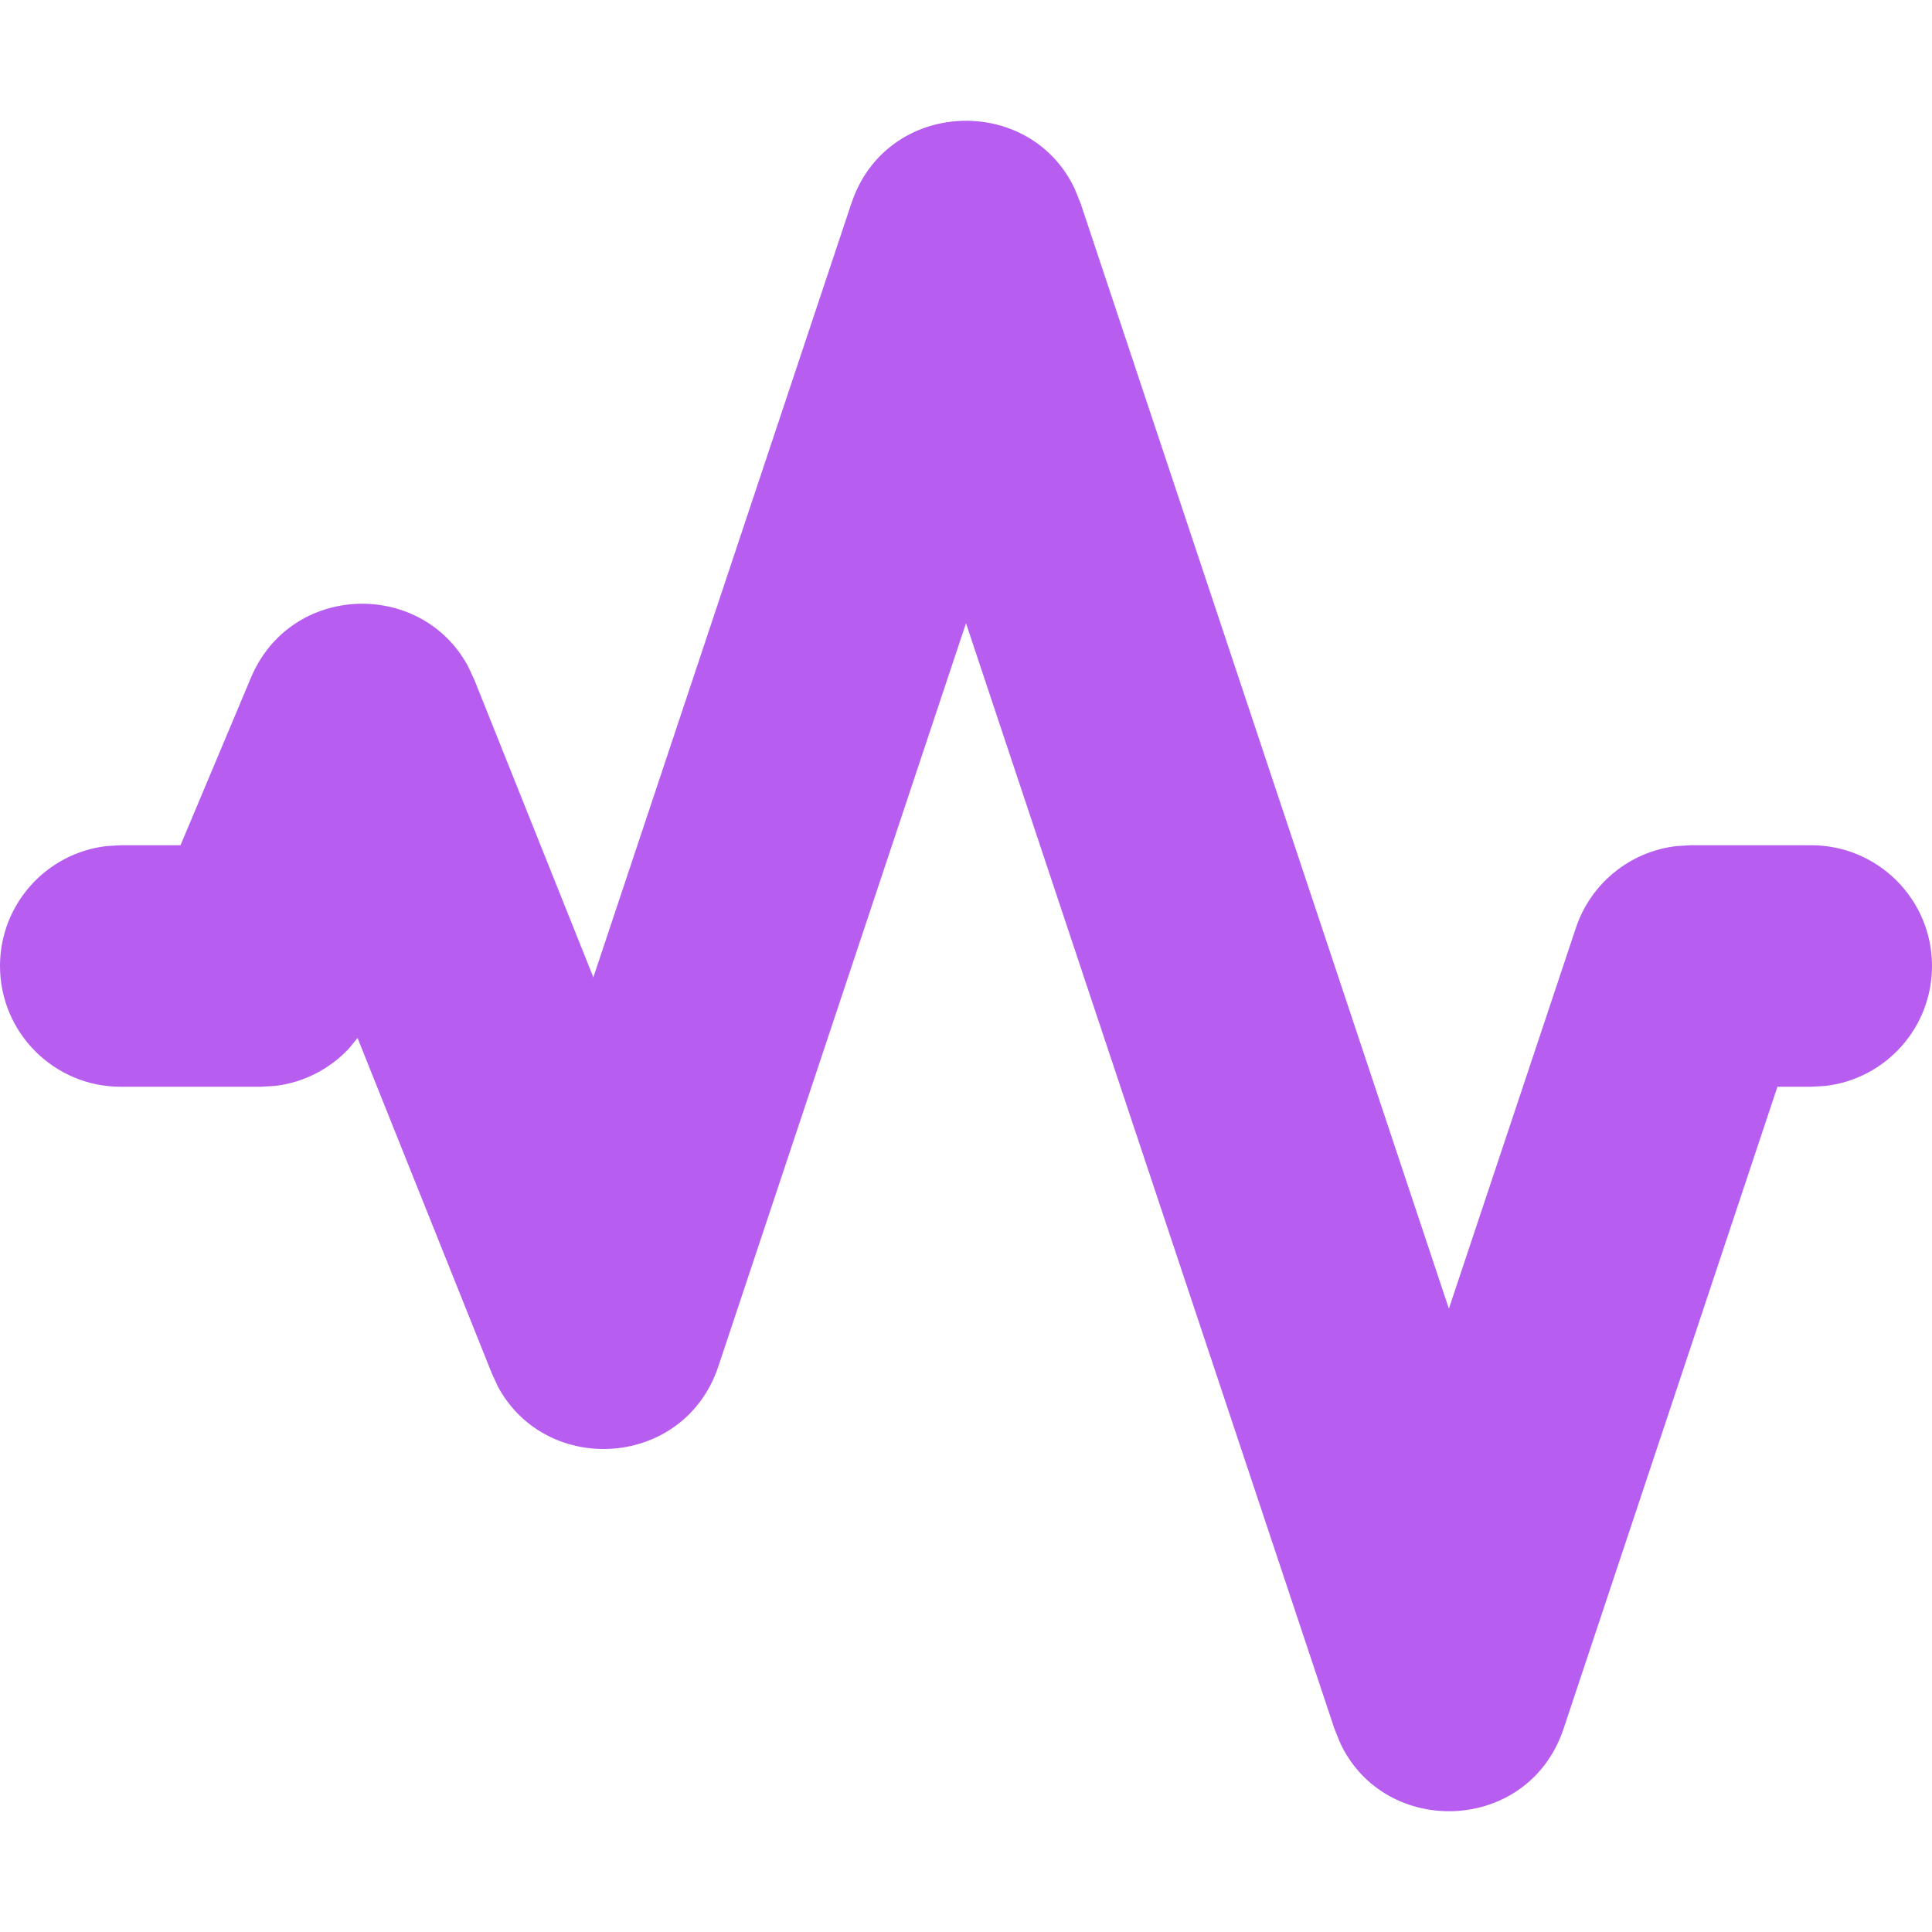
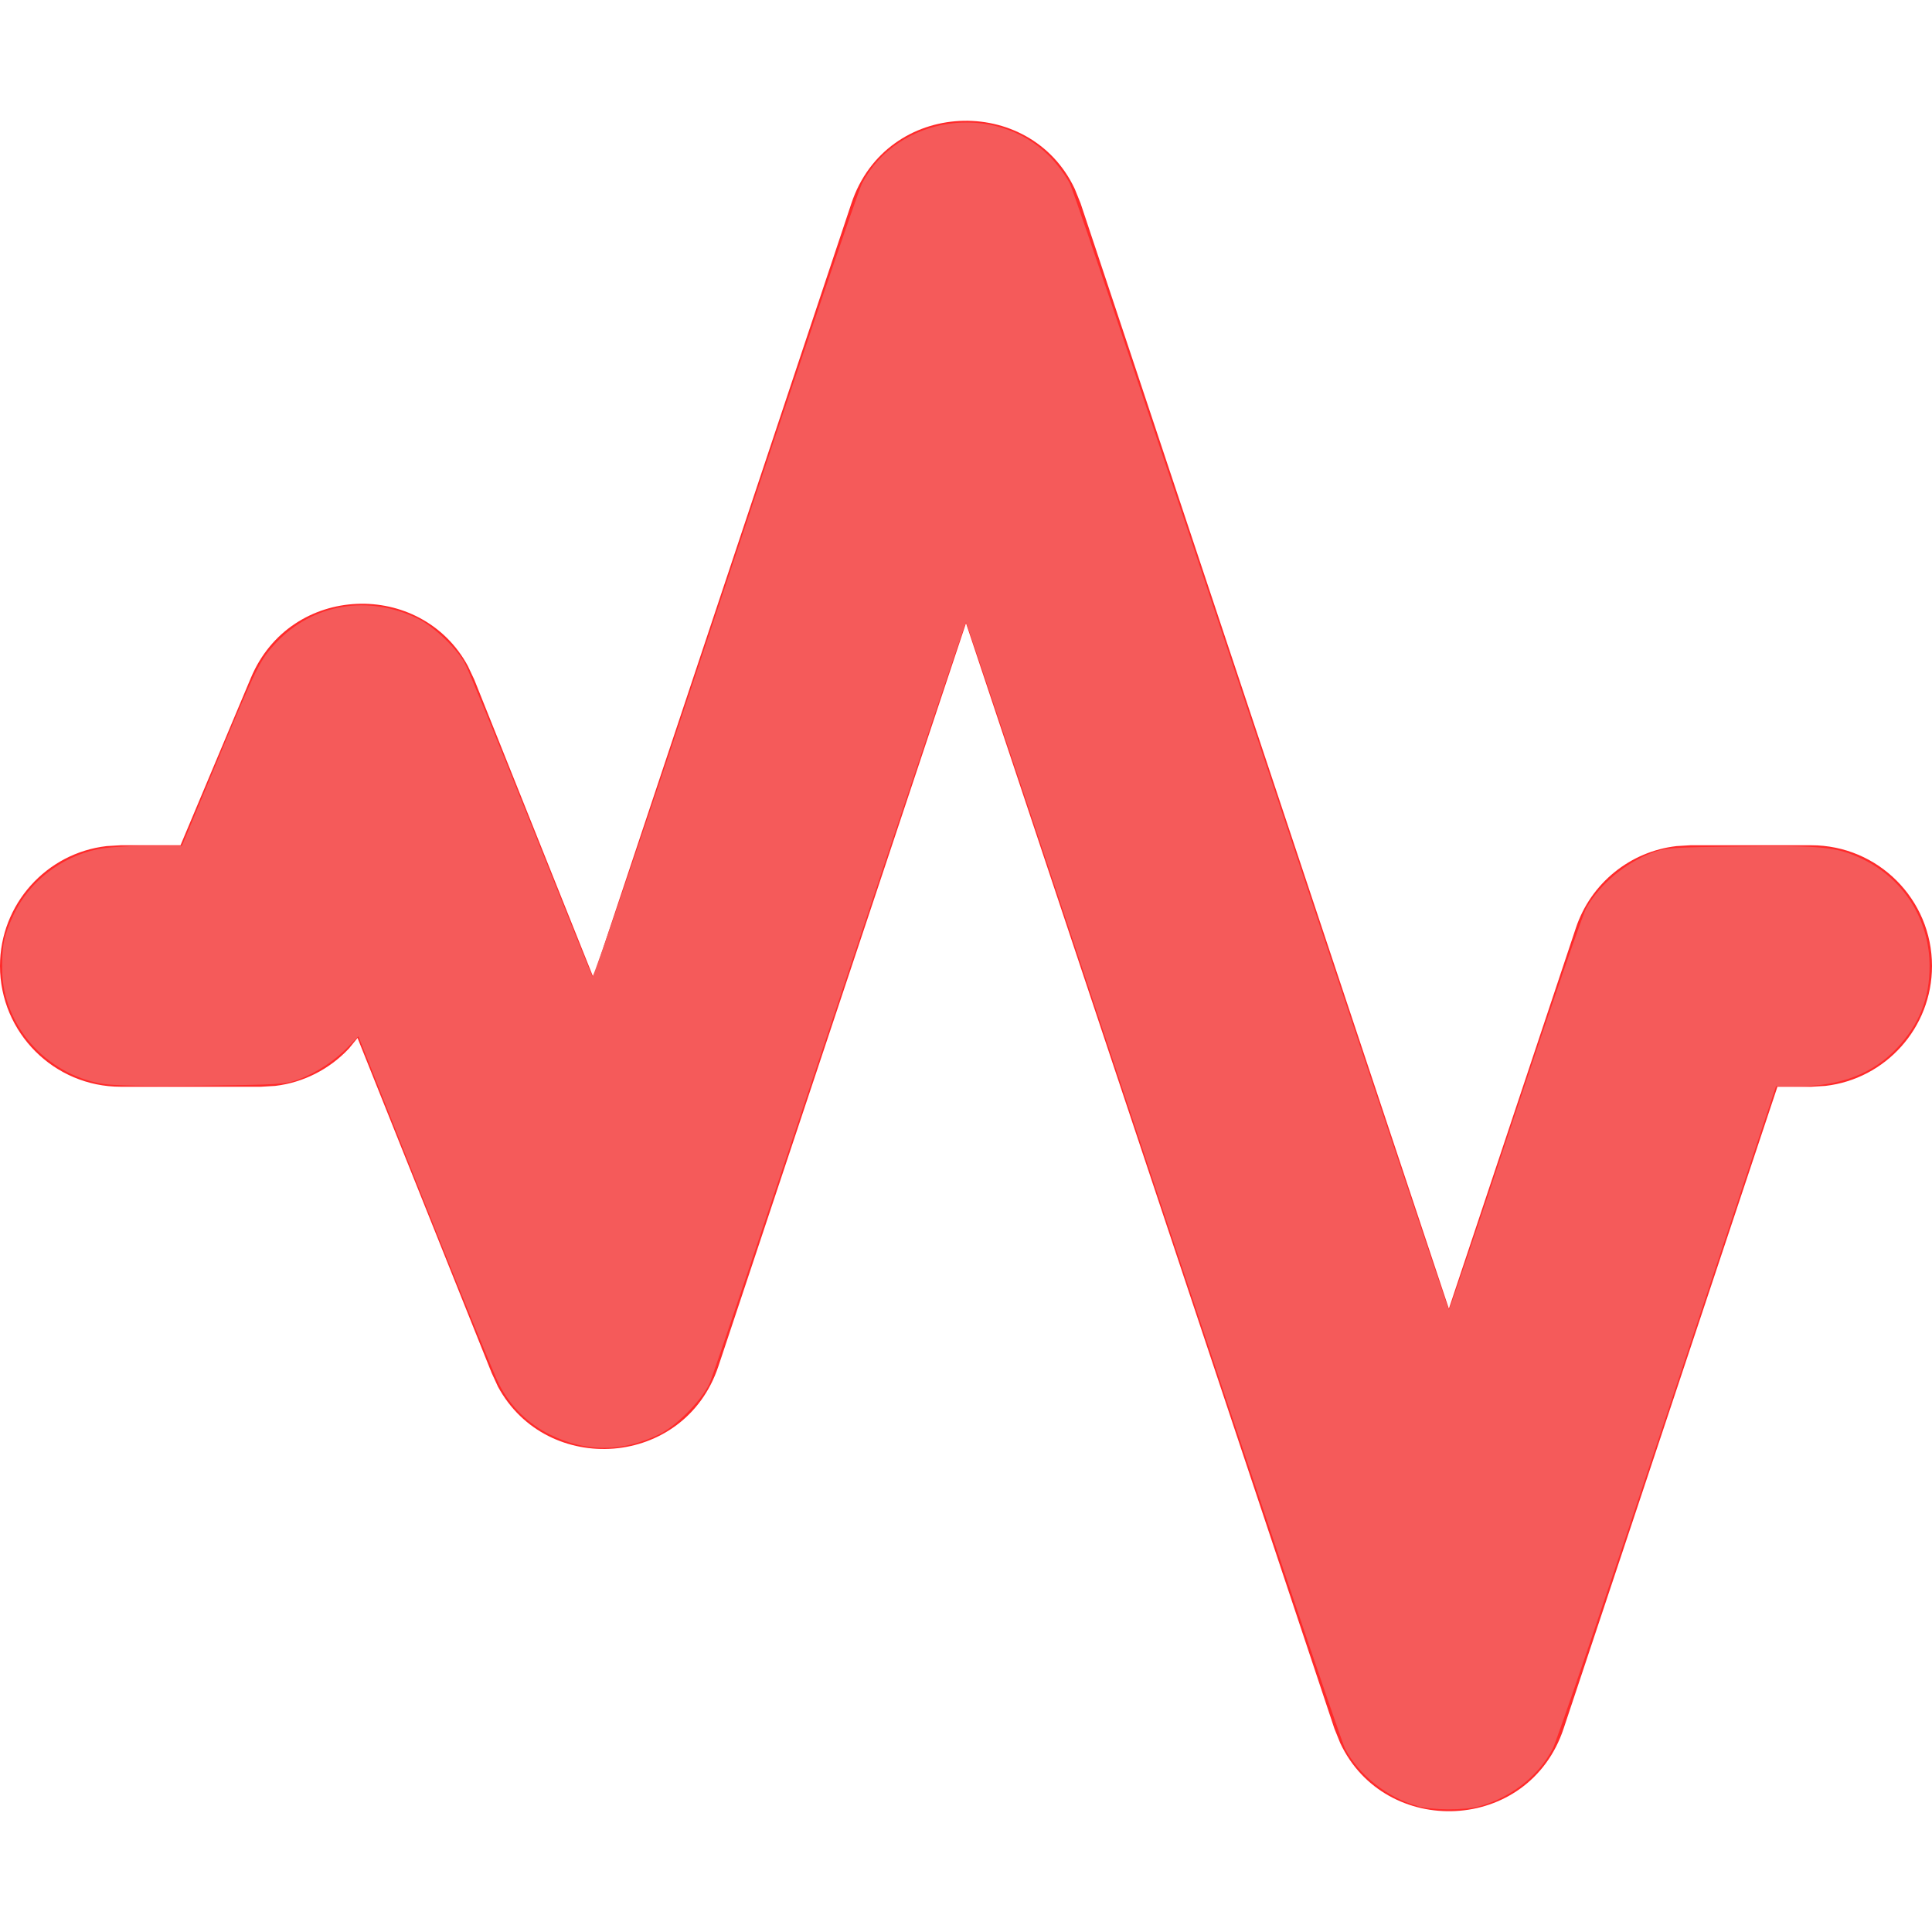
<svg xmlns="http://www.w3.org/2000/svg" width="16px" height="16px" viewBox="0 0 16 16" version="1.1" id="svg65">
  <defs id="defs69" />
-   <path fill="#000000" fill-rule="evenodd" d="M7.051,1.684 C7.341,0.814 8.53,0.774 8.901,1.565 L8.949,1.684 L11.999,10.838 L13.051,7.684 C13.175,7.313 13.502,7.051 13.884,7.007 L14,7 L15,7 C15.552,7 16,7.448 16,8 C16,8.513 15.614,8.936 15.117,8.993 L15,9 L14.72,9 L12.949,14.316 C12.659,15.186 11.47,15.226 11.099,14.435 L11.051,14.316 L8,5.161 L5.949,11.316 C5.667,12.16 4.528,12.231 4.124,11.484 L4.072,11.371 L2.961,8.596 L2.89,8.683 C2.731,8.853 2.515,8.965 2.279,8.993 L2.16,9 L1,9 C0.448,9 -1e-06,8.552 -1e-06,8 C-1e-06,7.487 0.386,7.064 0.883,7.007 L1,7 L1.495,7 L2.078,5.613 C2.408,4.827 3.487,4.799 3.875,5.516 L3.928,5.629 L4.914,8.094 L7.051,1.684 Z" id="path63" style="fill:#b75def;fill-opacity:1" />
+   <path fill="#000000" fill-rule="evenodd" d="M7.051,1.684 C7.341,0.814 8.53,0.774 8.901,1.565 L8.949,1.684 L11.999,10.838 L13.051,7.684 C13.175,7.313 13.502,7.051 13.884,7.007 L14,7 L15,7 C15.552,7 16,7.448 16,8 C16,8.513 15.614,8.936 15.117,8.993 L15,9 L14.72,9 L12.949,14.316 C12.659,15.186 11.47,15.226 11.099,14.435 L11.051,14.316 L8,5.161 L5.949,11.316 C5.667,12.16 4.528,12.231 4.124,11.484 L4.072,11.371 L2.961,8.596 L2.89,8.683 C2.731,8.853 2.515,8.965 2.279,8.993 L2.16,9 L1,9 C0.448,9 -1e-06,8.552 -1e-06,8 C-1e-06,7.487 0.386,7.064 0.883,7.007 L1,7 L1.495,7 L2.078,5.613 C2.408,4.827 3.487,4.799 3.875,5.516 L3.928,5.629 L4.914,8.094 L7.051,1.684 Z" id="path63" style="fill:#ff2a2a;fill-opacity:1" />
+   <path style="fill:#f55a5a;stroke-width:0.02;fill-opacity:1" d="M 11.738,14.956 C 11.489,14.887 11.255,14.702 11.14,14.483 11.106,14.418 10.388,12.292 9.544,9.759 8.7,7.225 8.005,5.153 8,5.153 c -0.005,0 -0.474,1.394 -1.042,3.099 -0.568,1.704 -1.055,3.147 -1.083,3.207 -0.067,0.142 -0.276,0.352 -0.417,0.42 -0.308,0.148 -0.604,0.149 -0.903,0.002 -0.181,-0.089 -0.326,-0.232 -0.42,-0.413 -0.039,-0.075 -0.318,-0.756 -0.619,-1.511 L 2.968,8.582 2.884,8.669 C 2.776,8.783 2.62,8.885 2.473,8.939 2.361,8.98 2.318,8.983 1.669,8.991 1.204,8.996 0.939,8.991 0.847,8.975 0.378,8.896 0.021,8.488 0.018,8.028 0.016,7.828 0.032,7.75 0.11,7.581 0.234,7.308 0.501,7.098 0.803,7.034 0.882,7.017 1.052,7.005 1.222,7.005 L 1.507,7.004 1.772,6.369 C 2.131,5.507 2.15,5.469 2.286,5.323 2.588,5 3.05,4.922 3.462,5.124 3.589,5.186 3.775,5.362 3.847,5.488 3.875,5.536 4.121,6.135 4.394,6.818 4.667,7.5 4.897,8.071 4.906,8.087 4.915,8.103 5.336,6.868 6,4.875 6.593,3.093 7.106,1.582 7.14,1.517 7.433,0.958 8.237,0.84 8.689,1.291 c 0.06,0.06 0.137,0.162 0.17,0.227 0.034,0.065 0.752,2.191 1.596,4.724 0.844,2.533 1.539,4.606 1.544,4.606 0.005,0 0.253,-0.729 0.549,-1.621 0.296,-0.891 0.562,-1.661 0.59,-1.709 0.113,-0.198 0.325,-0.374 0.547,-0.457 0.108,-0.04 0.16,-0.044 0.723,-0.051 0.688,-0.009 0.806,0.003 1.02,0.106 0.339,0.163 0.552,0.504 0.552,0.885 0,0.265 -0.084,0.479 -0.267,0.676 -0.198,0.213 -0.47,0.319 -0.828,0.319 l -0.177,3.413e-4 -0.894,2.685 c -0.492,1.477 -0.922,2.738 -0.956,2.803 -0.118,0.226 -0.349,0.406 -0.613,0.476 -0.123,0.033 -0.384,0.031 -0.509,-0.003 z" id="path332" />
</svg>
